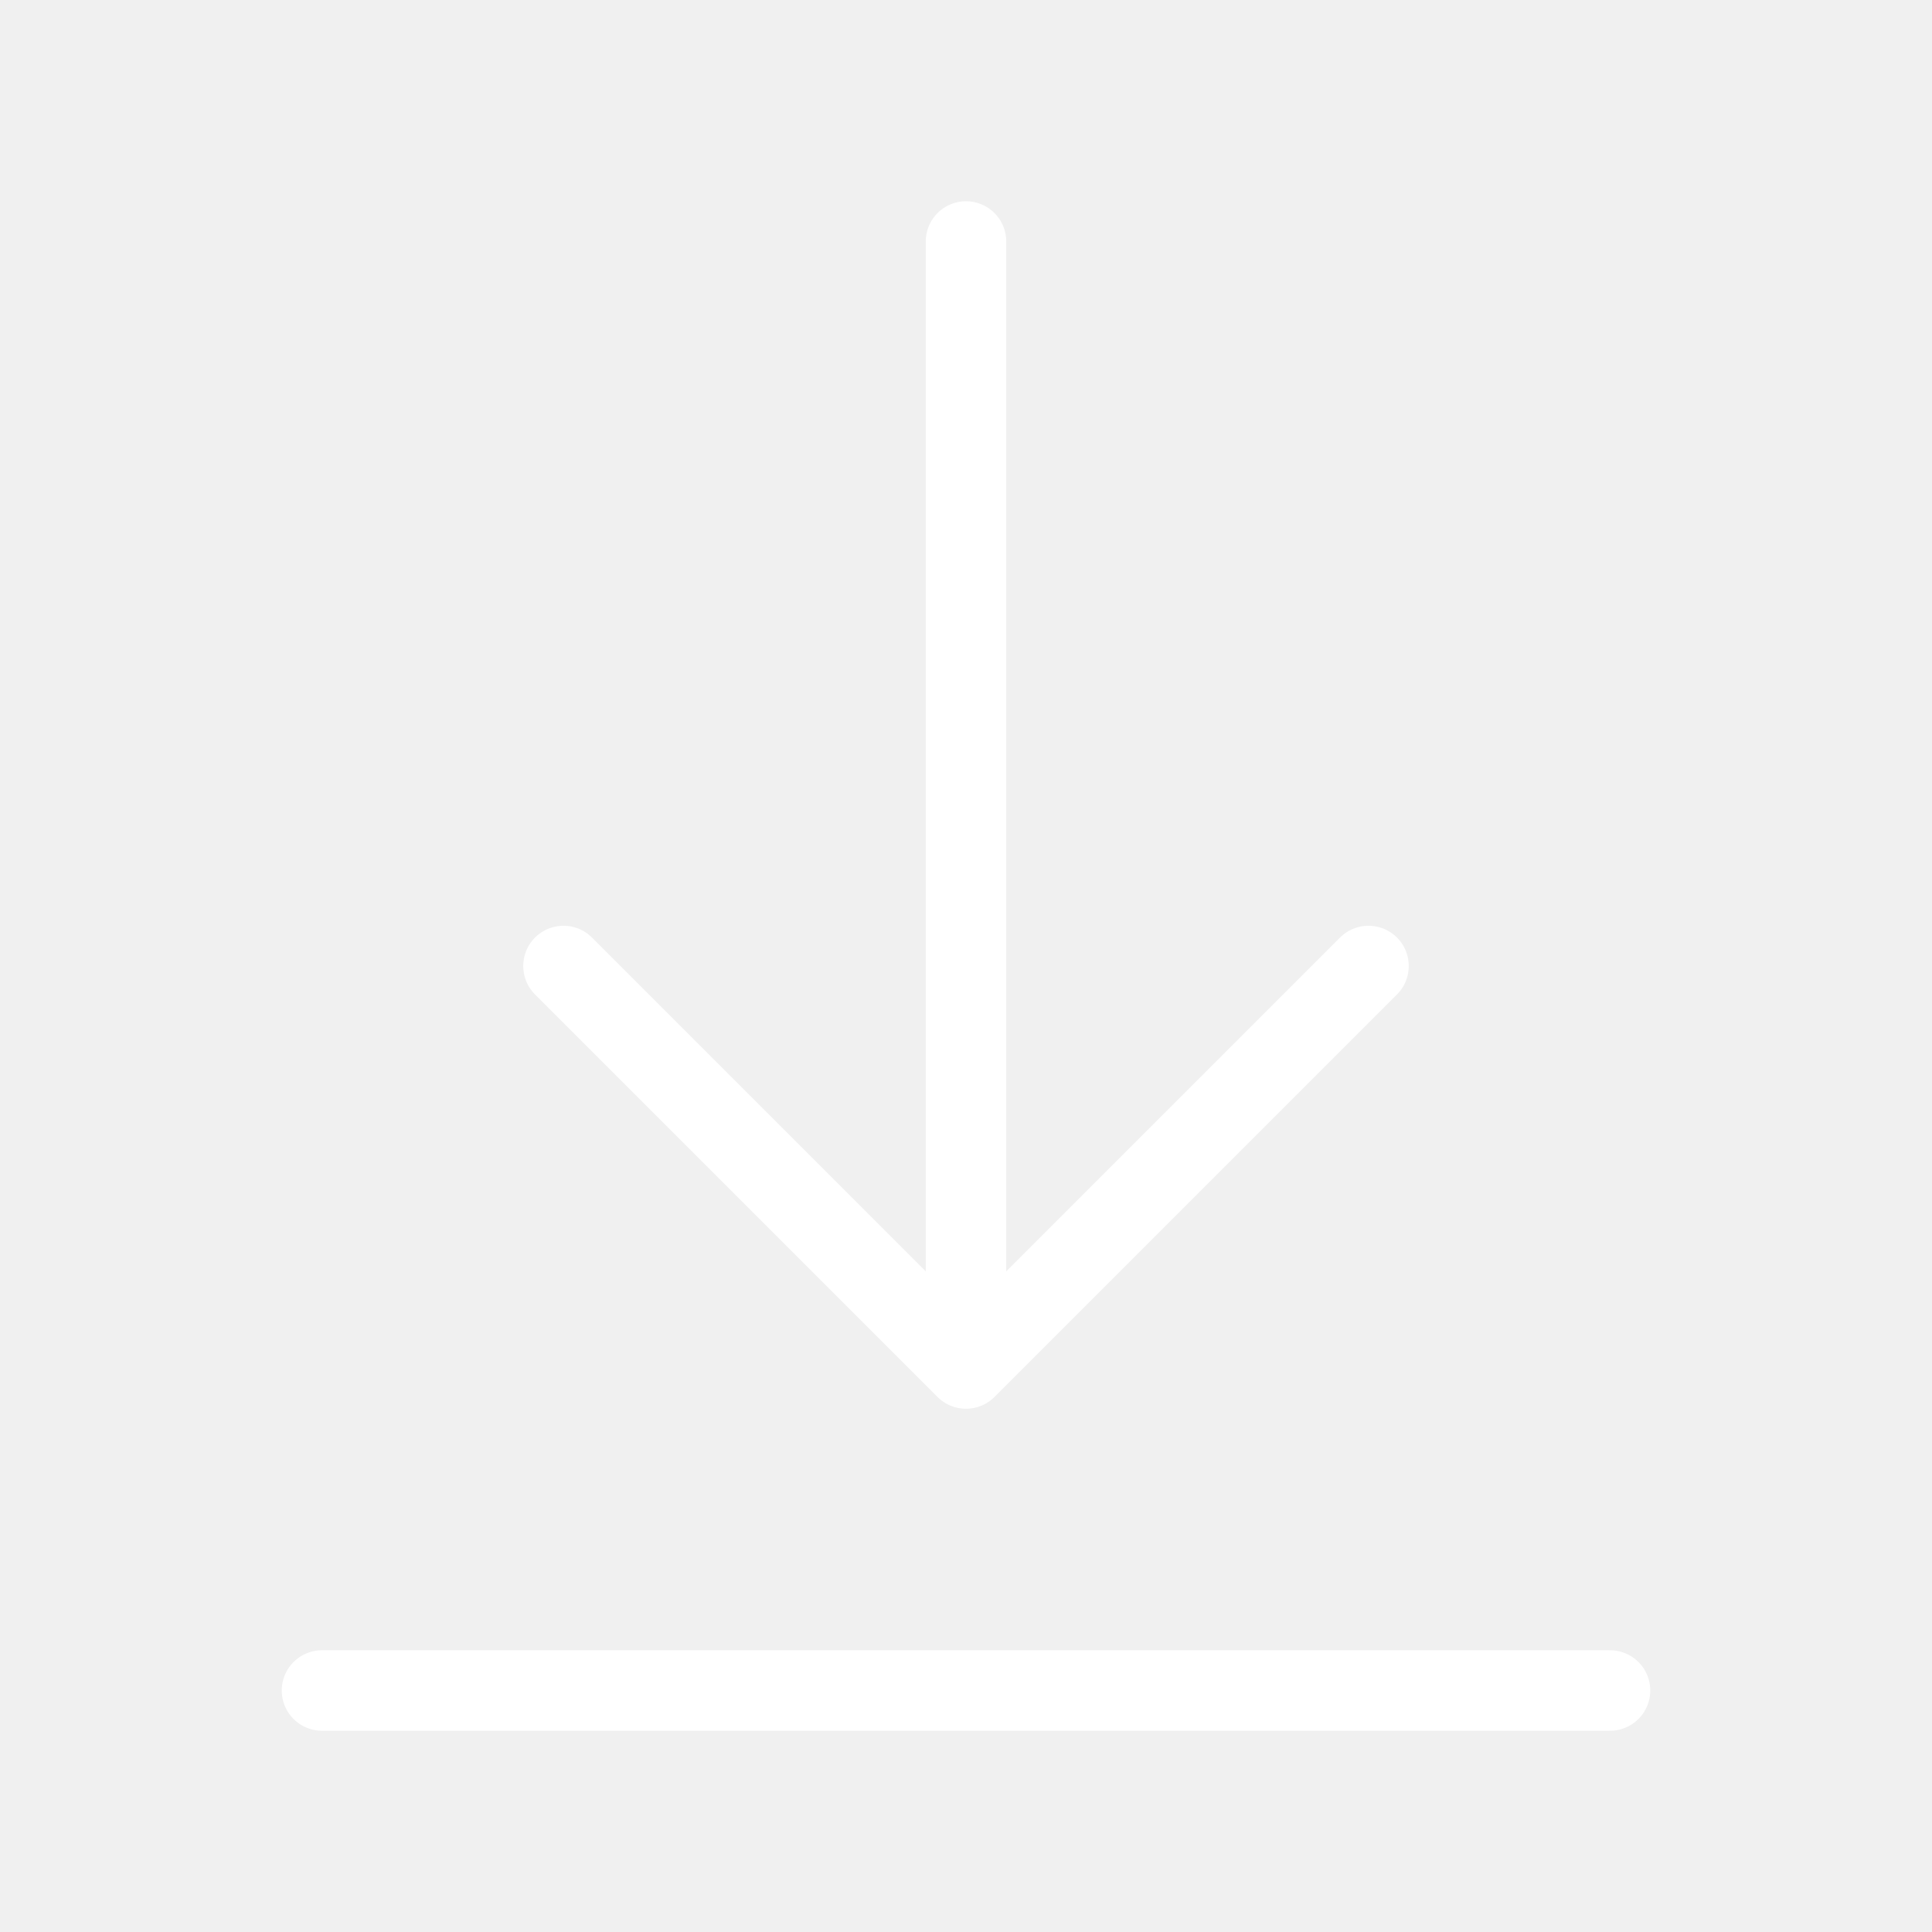
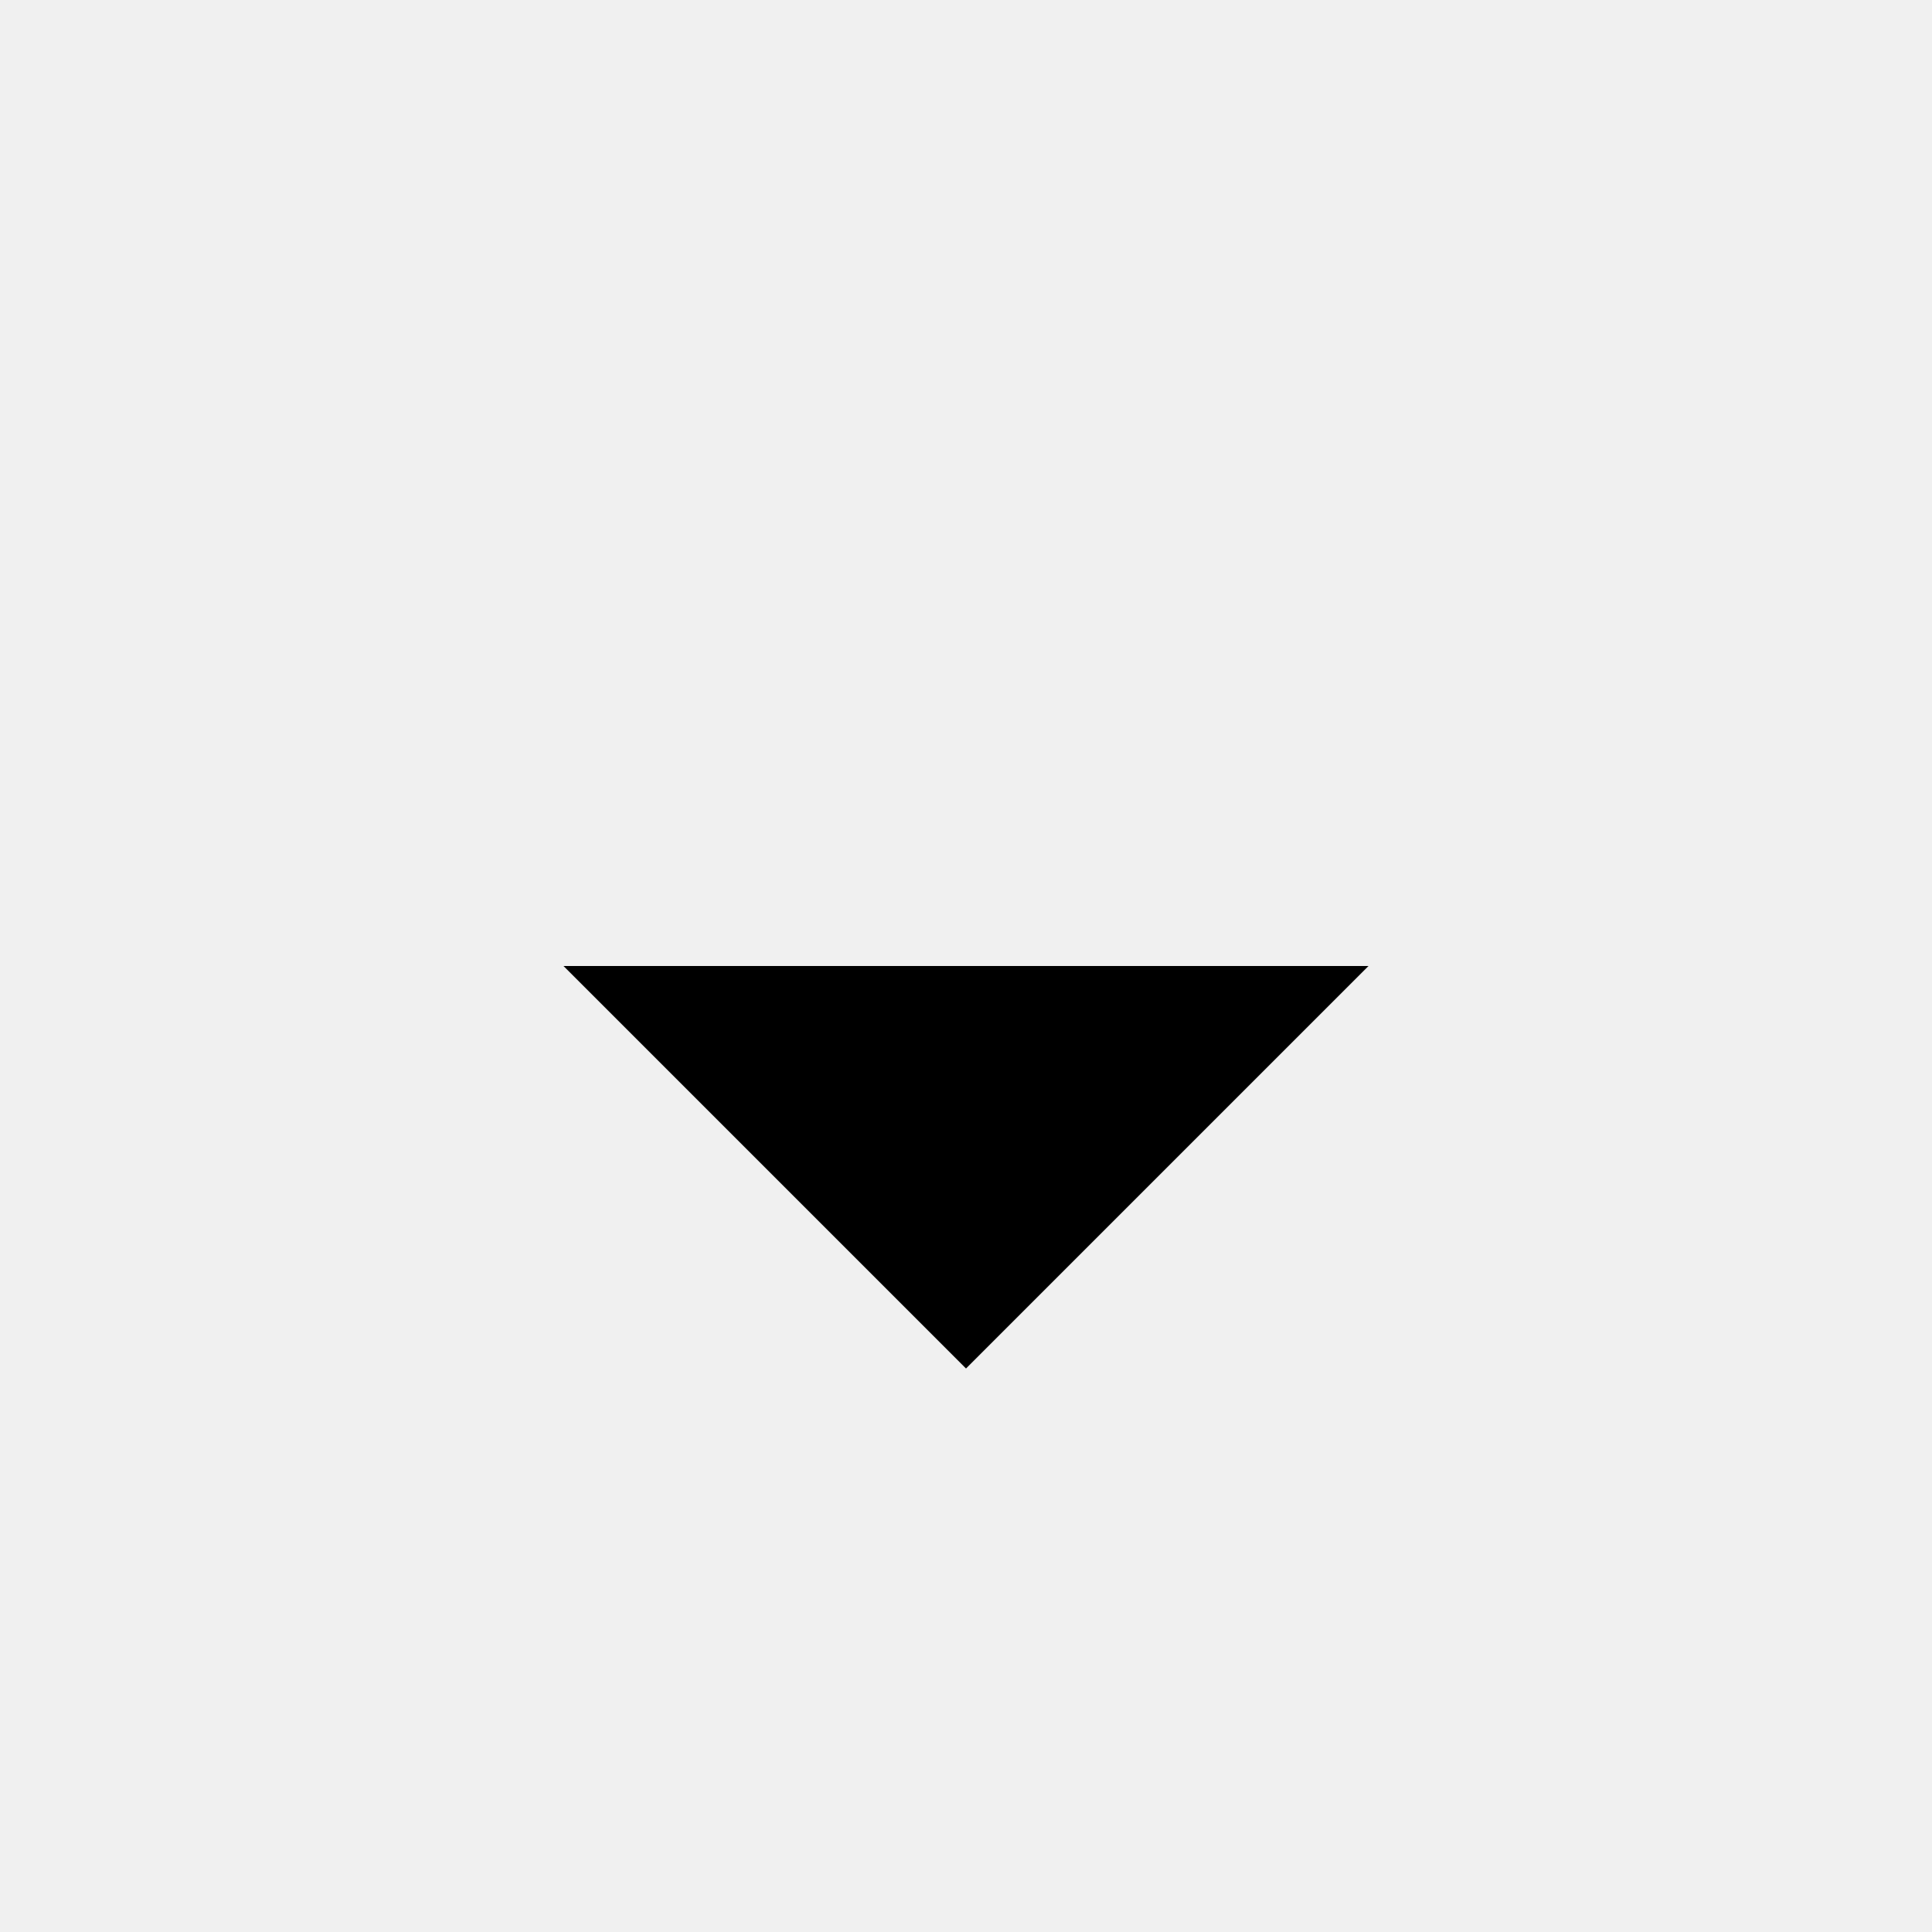
- <svg xmlns="http://www.w3.org/2000/svg" role="img" width="48px" height="48px" viewBox="0 0 24 24" aria-labelledby="downloadIconTitle" stroke="white" stroke-width="1" stroke-linecap="round" stroke-linejoin="round" fill="none">
+ <svg xmlns="http://www.w3.org/2000/svg" viewBox="0 0 24 24" stroke-width="1" stroke-linecap="round" stroke-linejoin="round">
  <path d="M12,3 L12,16" />
  <polyline points="7 12 12 17 17 12" />
  <path d="M20,21 L4,21" />
</svg>
